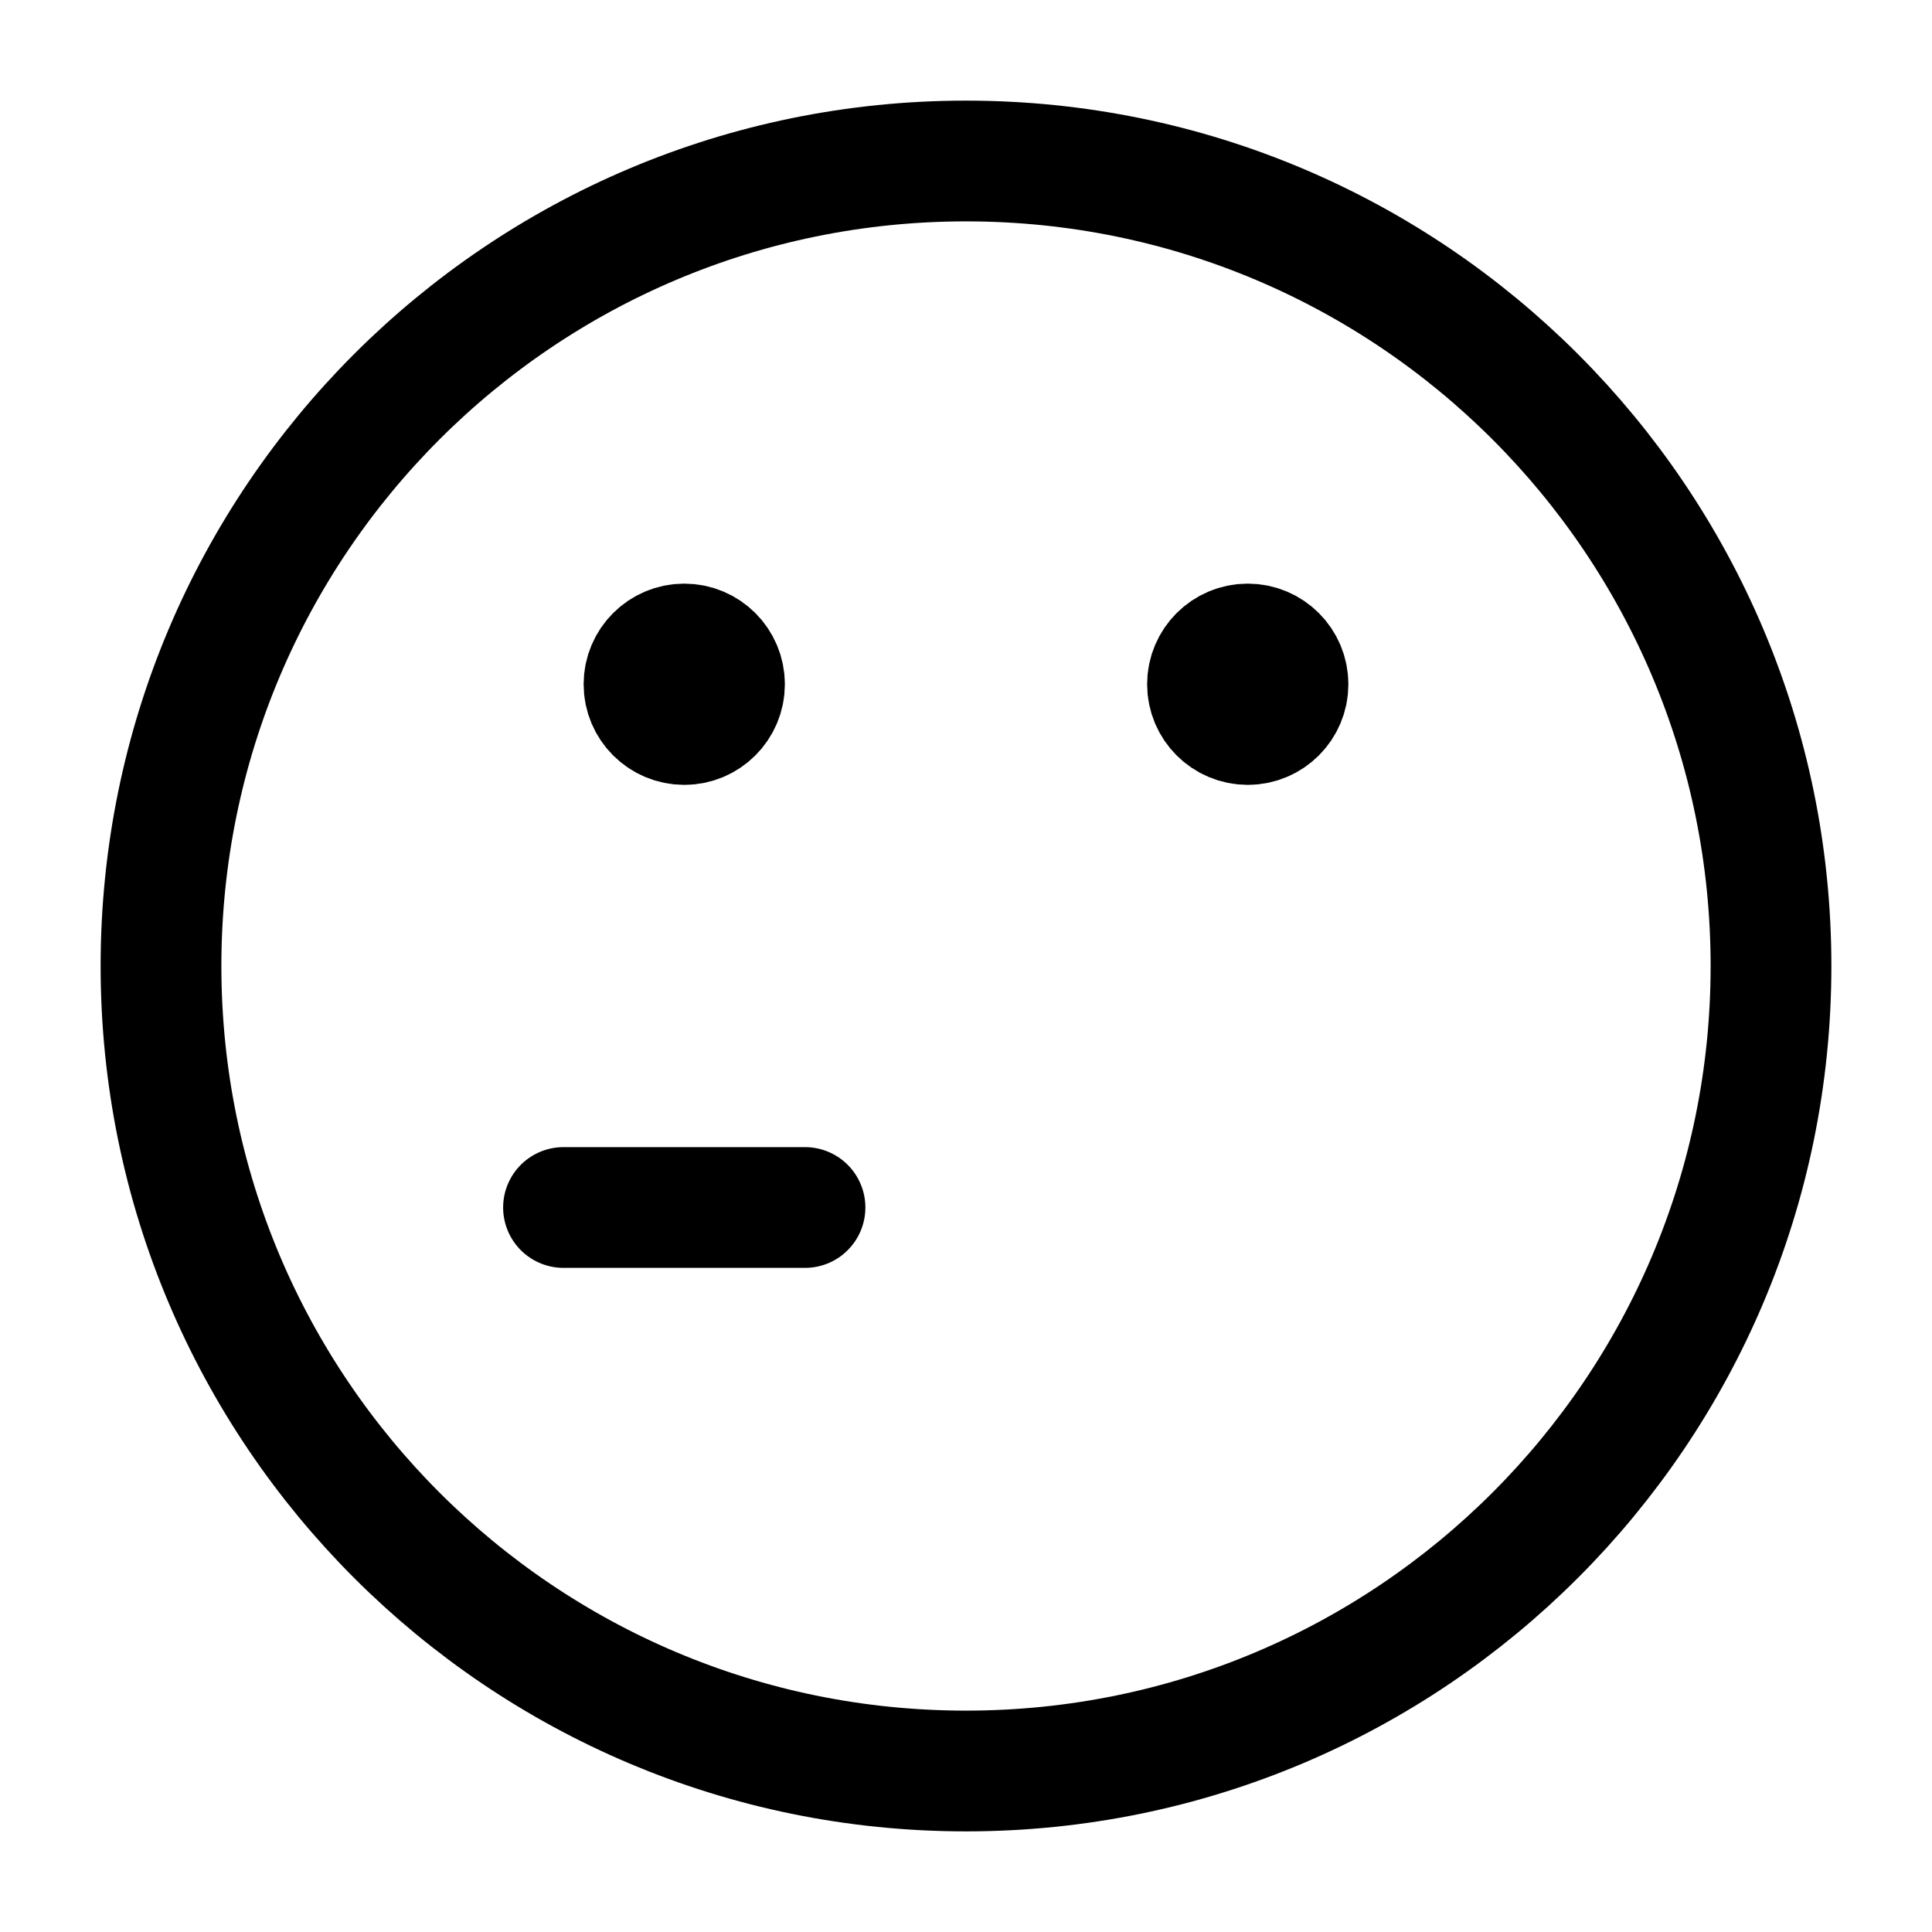
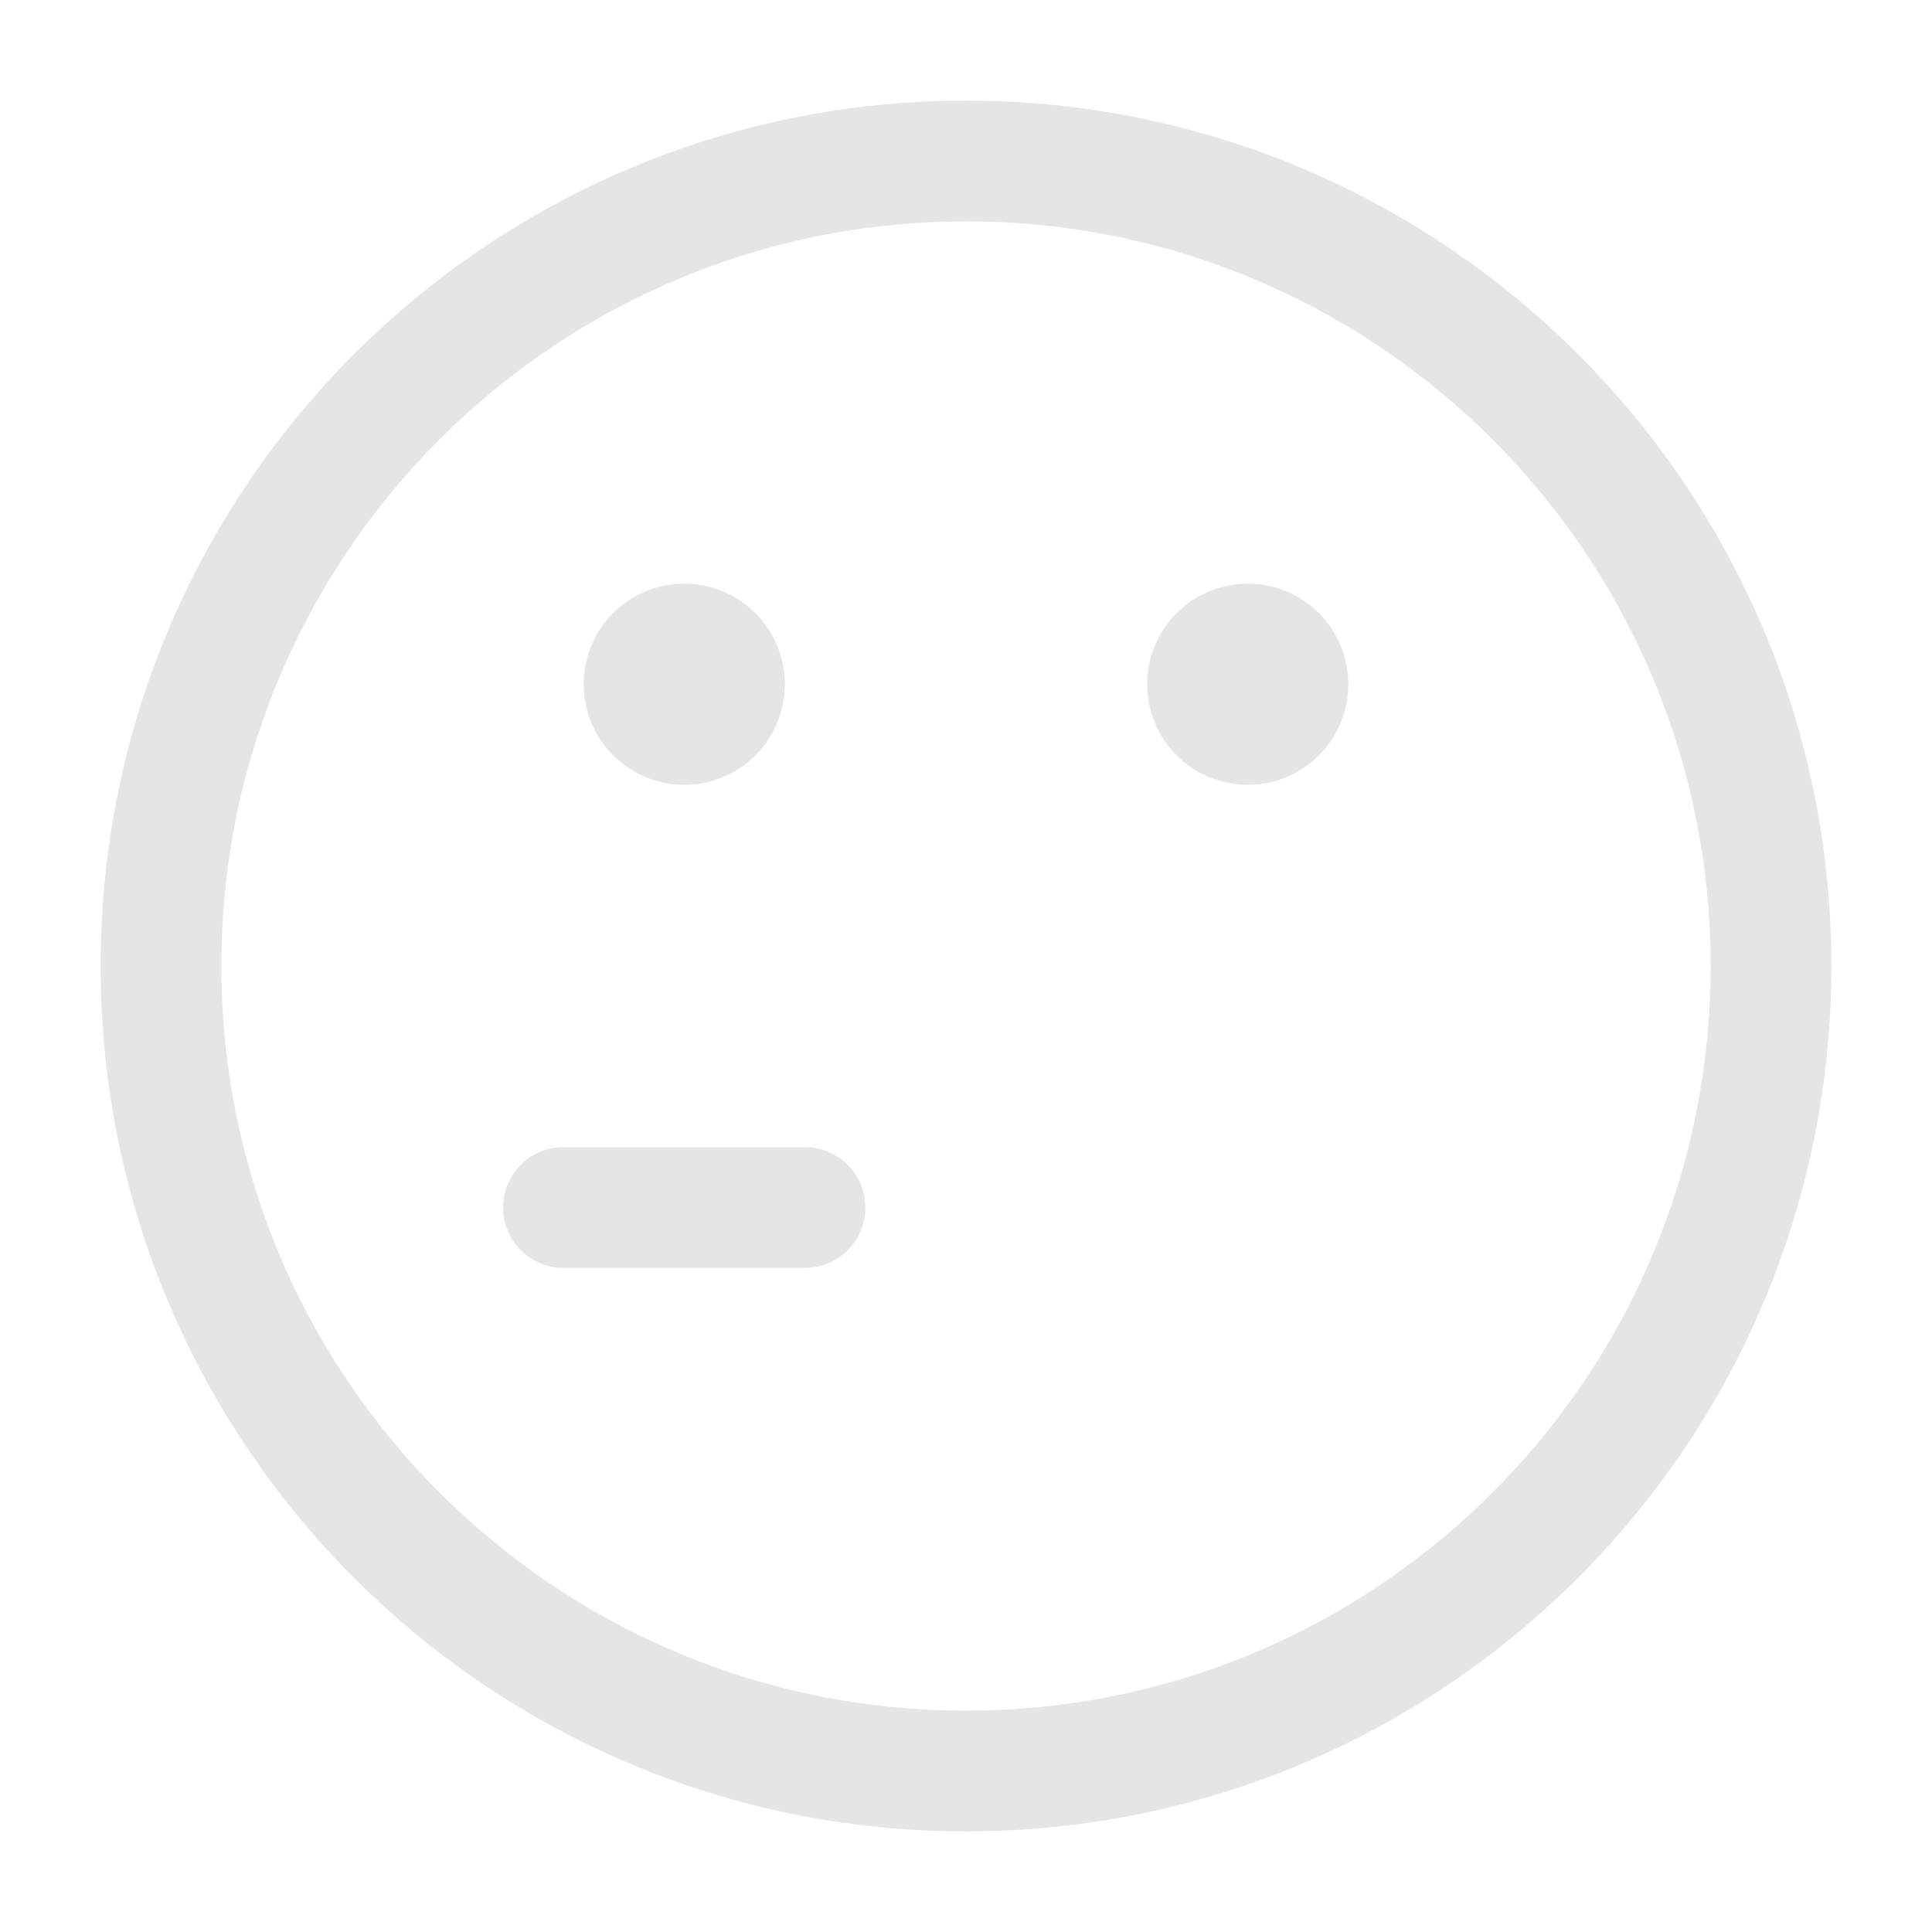
<svg xmlns="http://www.w3.org/2000/svg" width="800px" height="800px" viewBox="0 0 24 24" fill="none">
-   <path d="M10 15H7M2 12C2 17.523 6.477 22 12 22C17.523 22 22 17.523 22 12C22 6.477 17.523 2 12 2C6.477 2 2 6.477 2 12Z" stroke="#000000" stroke-width="1.5" stroke-linecap="round" stroke-linejoin="round" />
-   <path d="M8.5 9C8.224 9 8 8.776 8 8.5C8 8.224 8.224 8 8.5 8C8.776 8 9 8.224 9 8.5C9 8.776 8.776 9 8.5 9Z" fill="#000000" stroke="#000000" stroke-width="1.5" stroke-linecap="round" stroke-linejoin="round" />
-   <path d="M15.5 9C15.224 9 15 8.776 15 8.5C15 8.224 15.224 8 15.5 8C15.776 8 16 8.224 16 8.5C16 8.776 15.776 9 15.5 9Z" fill="#000000" stroke="#000000" stroke-width="1.5" stroke-linecap="round" stroke-linejoin="round" />
+   <path d="M10 15H7M2 12C2 17.523 6.477 22 12 22C17.523 22 22 17.523 22 12C22 6.477 17.523 2 12 2C6.477 2 2 6.477 2 12Z" stroke="#E5E5E5" stroke-width="1.5" stroke-linecap="round" stroke-linejoin="round" />
+   <path d="M8.5 9C8.224 9 8 8.776 8 8.5C8 8.224 8.224 8 8.5 8C8.776 8 9 8.224 9 8.5C9 8.776 8.776 9 8.5 9Z" fill="#E5E5E5" stroke="#E5E5E5" stroke-width="1.5" stroke-linecap="round" stroke-linejoin="round" />
+   <path d="M15.5 9C15.224 9 15 8.776 15 8.5C15 8.224 15.224 8 15.5 8C15.776 8 16 8.224 16 8.5C16 8.776 15.776 9 15.5 9Z" fill="#E5E5E5" stroke="#E5E5E5" stroke-width="1.5" stroke-linecap="round" stroke-linejoin="round" />
</svg>
